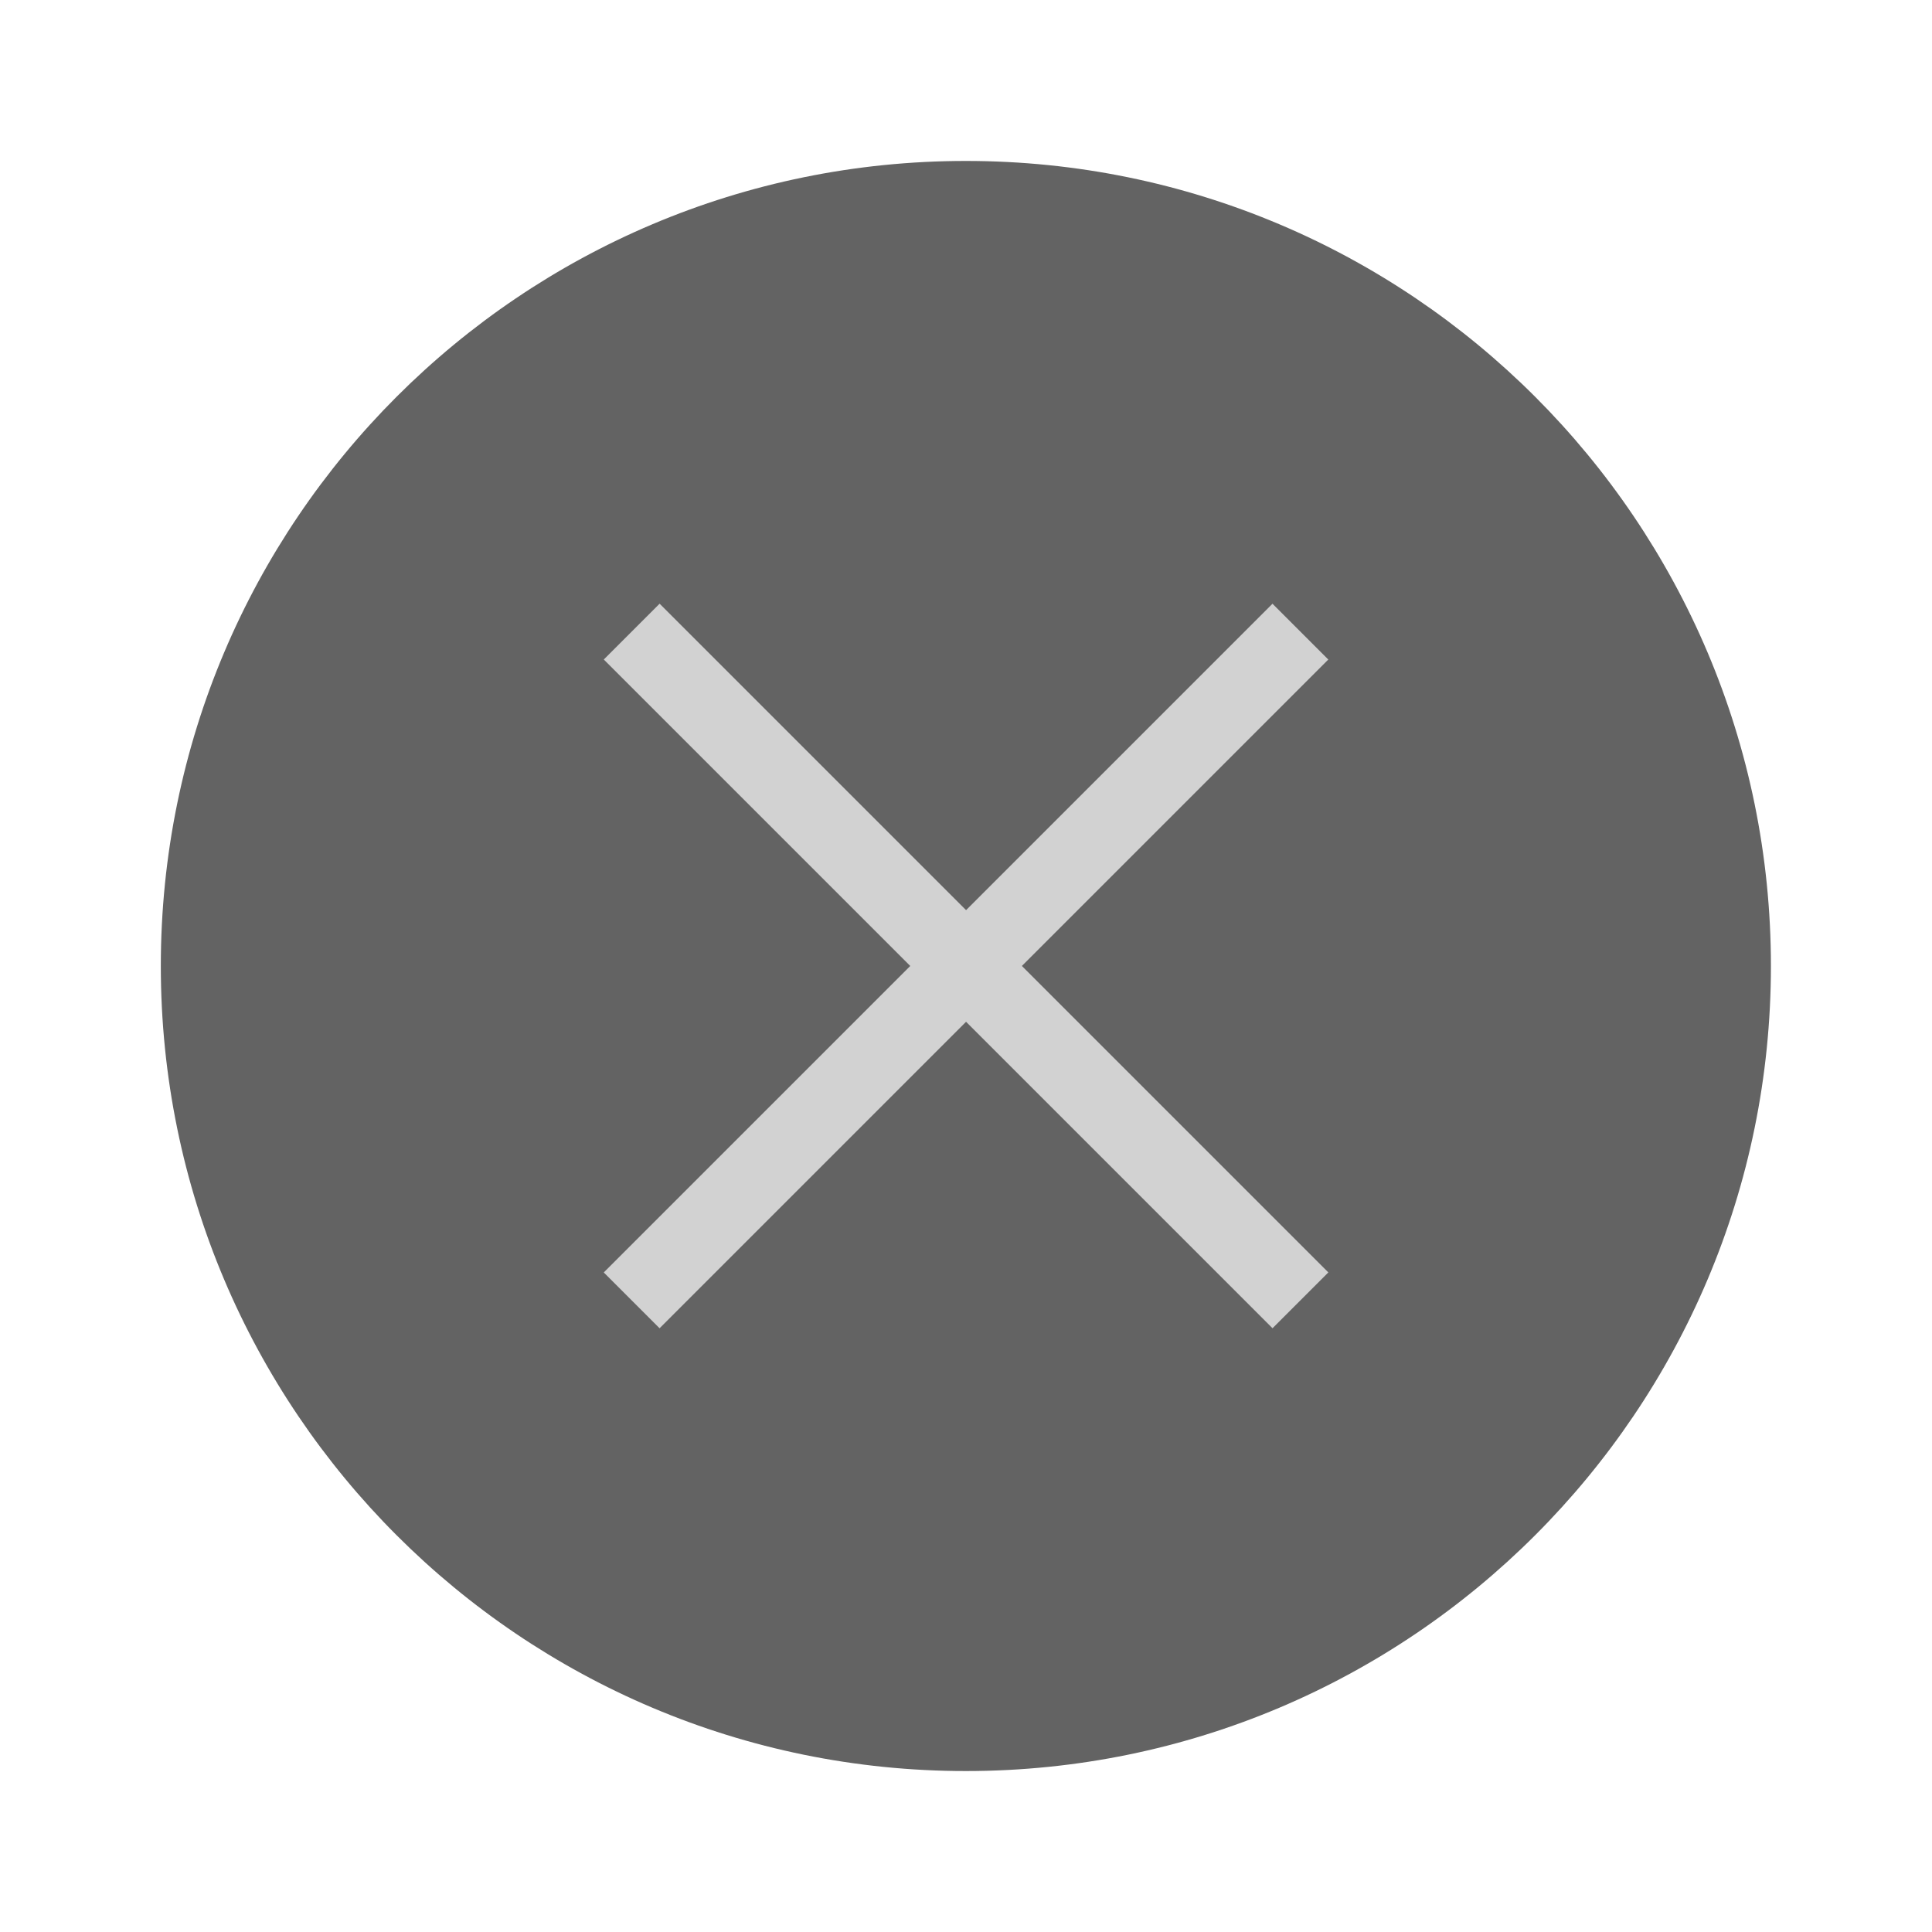
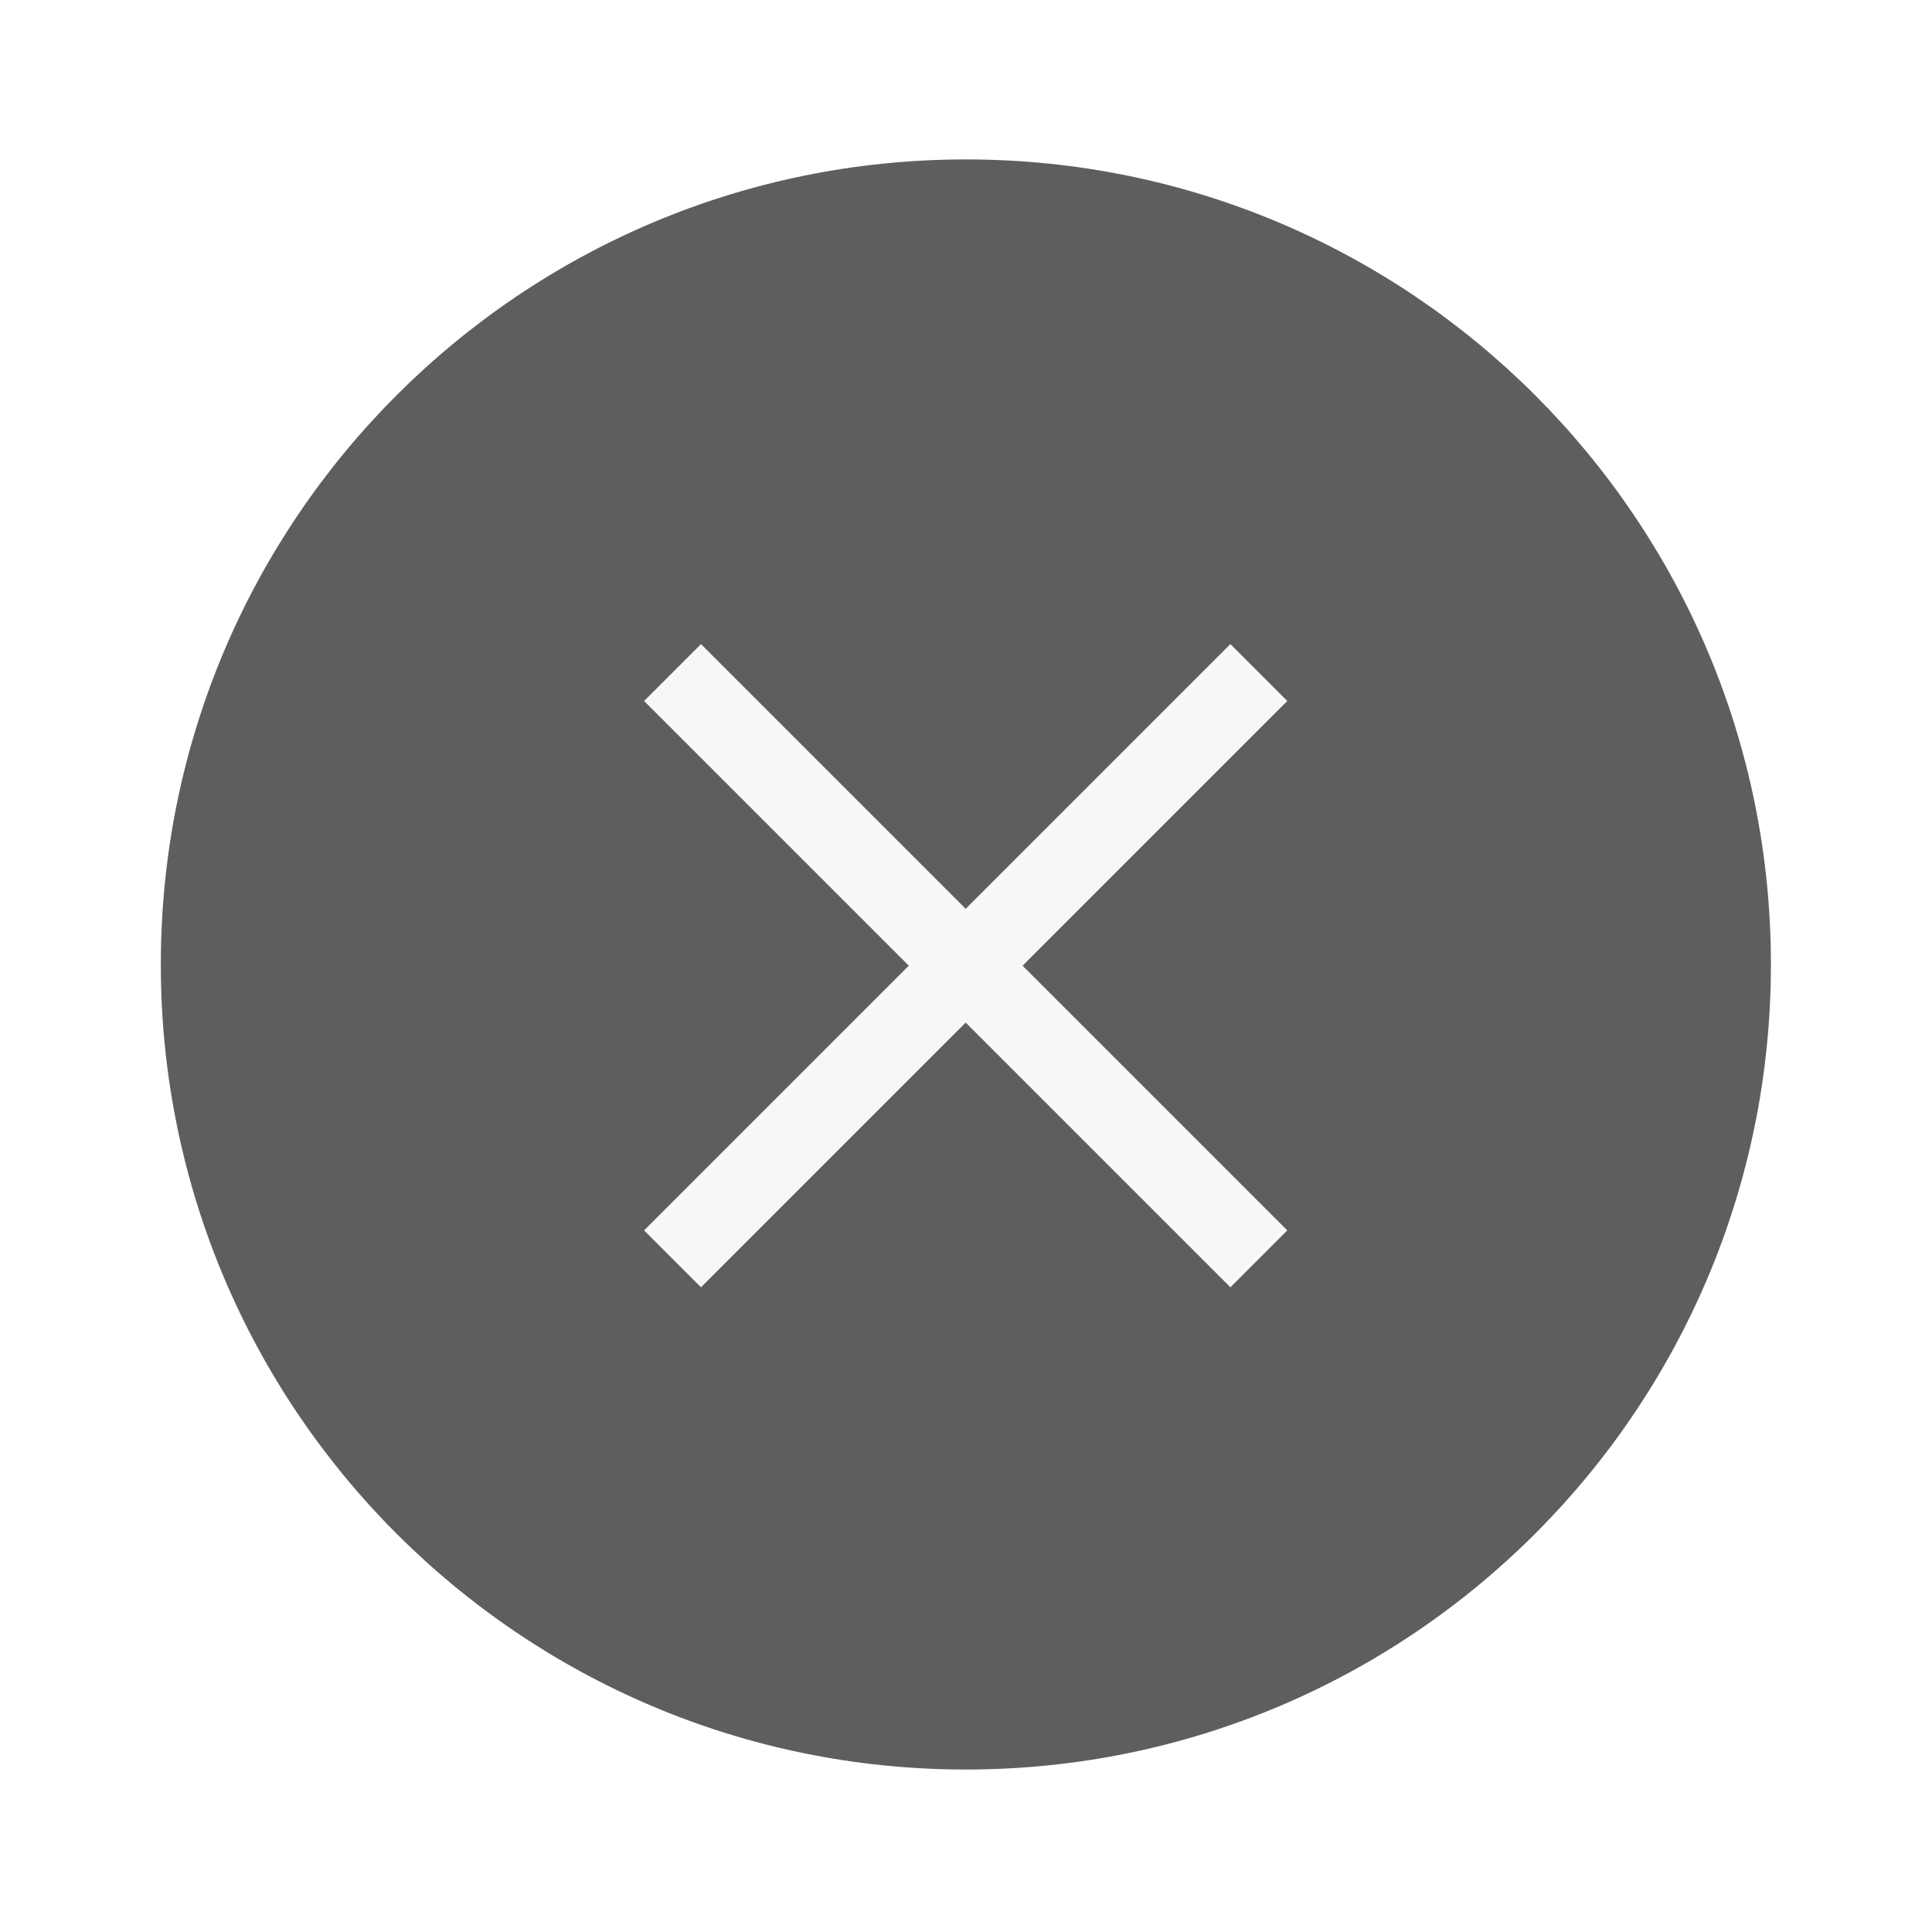
- <svg xmlns="http://www.w3.org/2000/svg" width="24" height="24" version="1.1" viewBox="0 0 6.35 6.35" id="svg4636">
-   <defs id="defs4640" />
-   <g transform="translate(0.2645638,-290.915)" id="g4634">
-     <circle cx="2.91" cy="294.09" r="2.646" id="circle4626" style="fill:#636363;stroke-width:0.661" />
-     <g transform="matrix(0.6922639,-0.6922599,0.6922639,0.6922599,-202.6939,92.51637)" id="g4632" style="fill:#D2D2D2;stroke-width:0.29">
-       <rect x="1.323" y="293.96" width="3.175" height="0.265" id="rect4628" />
-       <rect transform="matrix(2.8943627e-6,-1,1,-2.8943627e-6,0,0)" x="-295.68" y="2.779" width="3.175" height="0.265" id="rect4630" style="stroke-width:0.29" />
-     </g>
+ <svg xmlns="http://www.w3.org/2000/svg" width="24" height="24" version="1.1" viewBox="0 0 6.35 6.35">
+   <g transform="translate(.26456 -290.92)">
+     <path d="m5.556 294.09a2.646 2.646 0 0 1-2.646 2.646 2.646 2.646 0 0 1-2.646-2.646 2.646 2.646 0 0 1 2.646-2.646 2.646 2.646 0 0 1 2.646 2.646z" fill="#5e5e5e" stroke-width=".661" />
  </g>
+   <path d="m2.304 2.117-0.187 0.187 0.87 0.87-0.87 0.87 0.187 0.187 0.87-0.87 0.87 0.87 0.187-0.187-0.87-0.87 0.87-0.87-0.187-0.187-0.87 0.87z" fill="#f7f7f7" stroke-width=".3" />
</svg>
